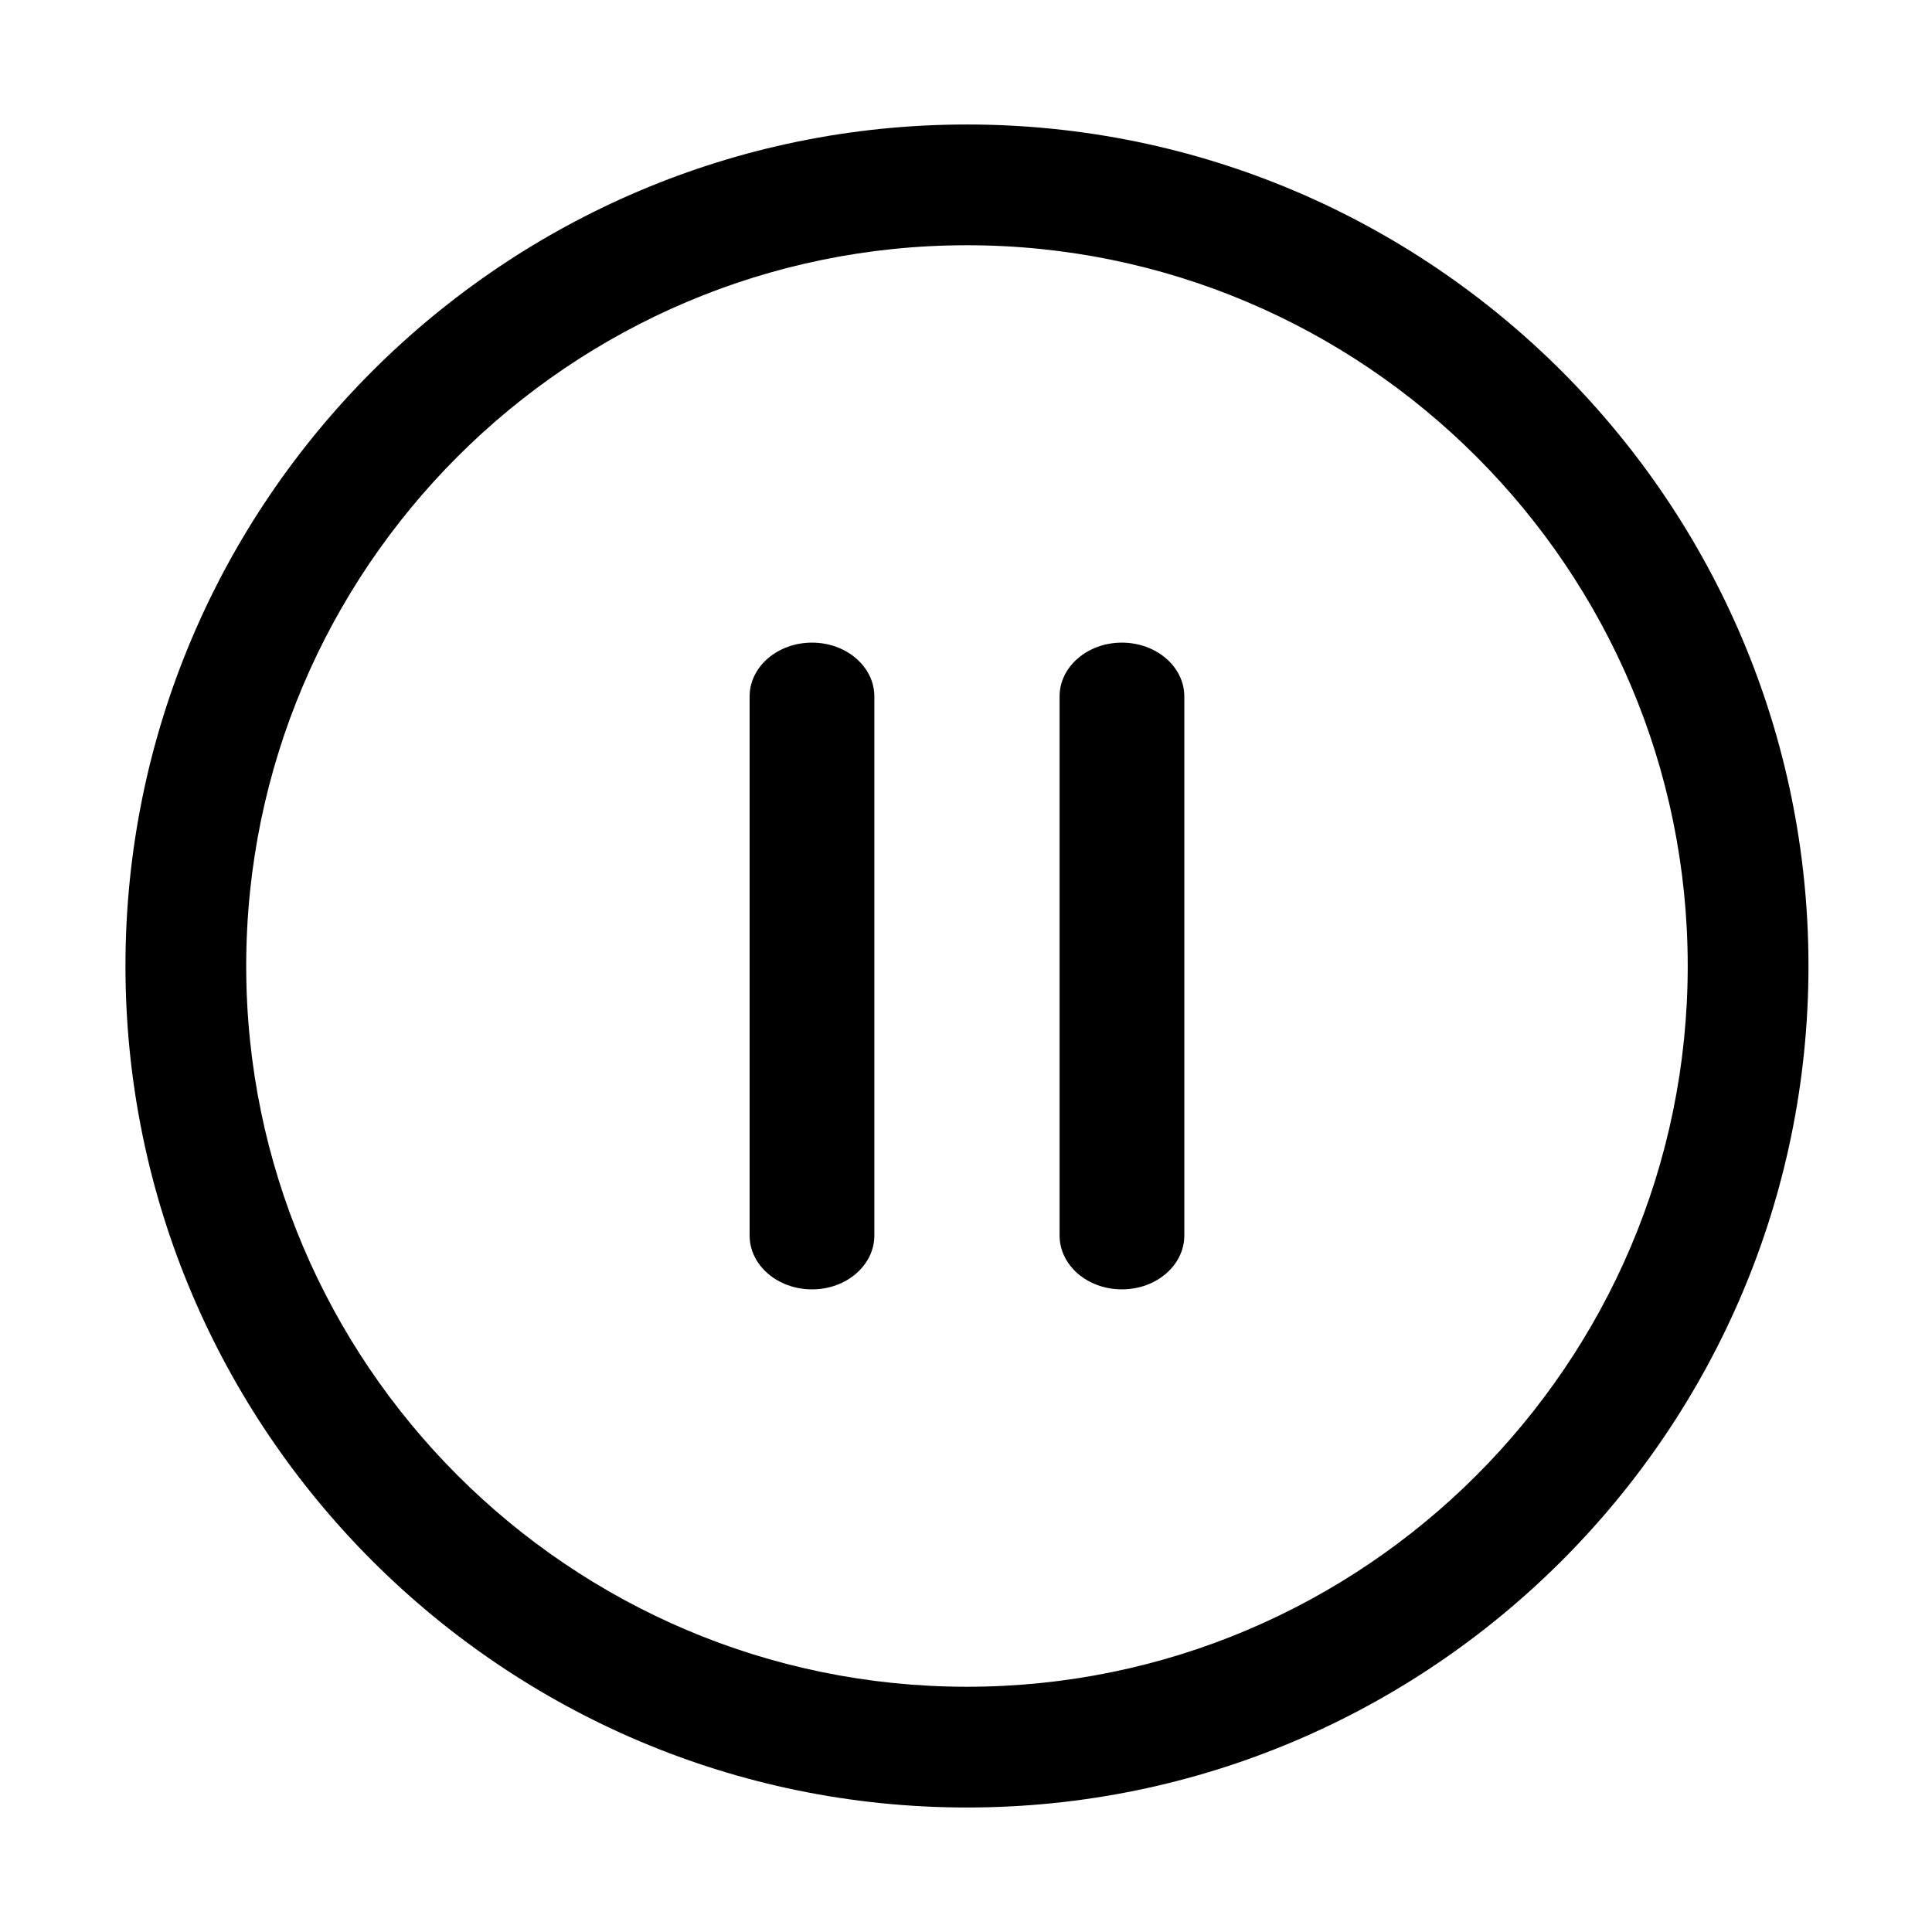
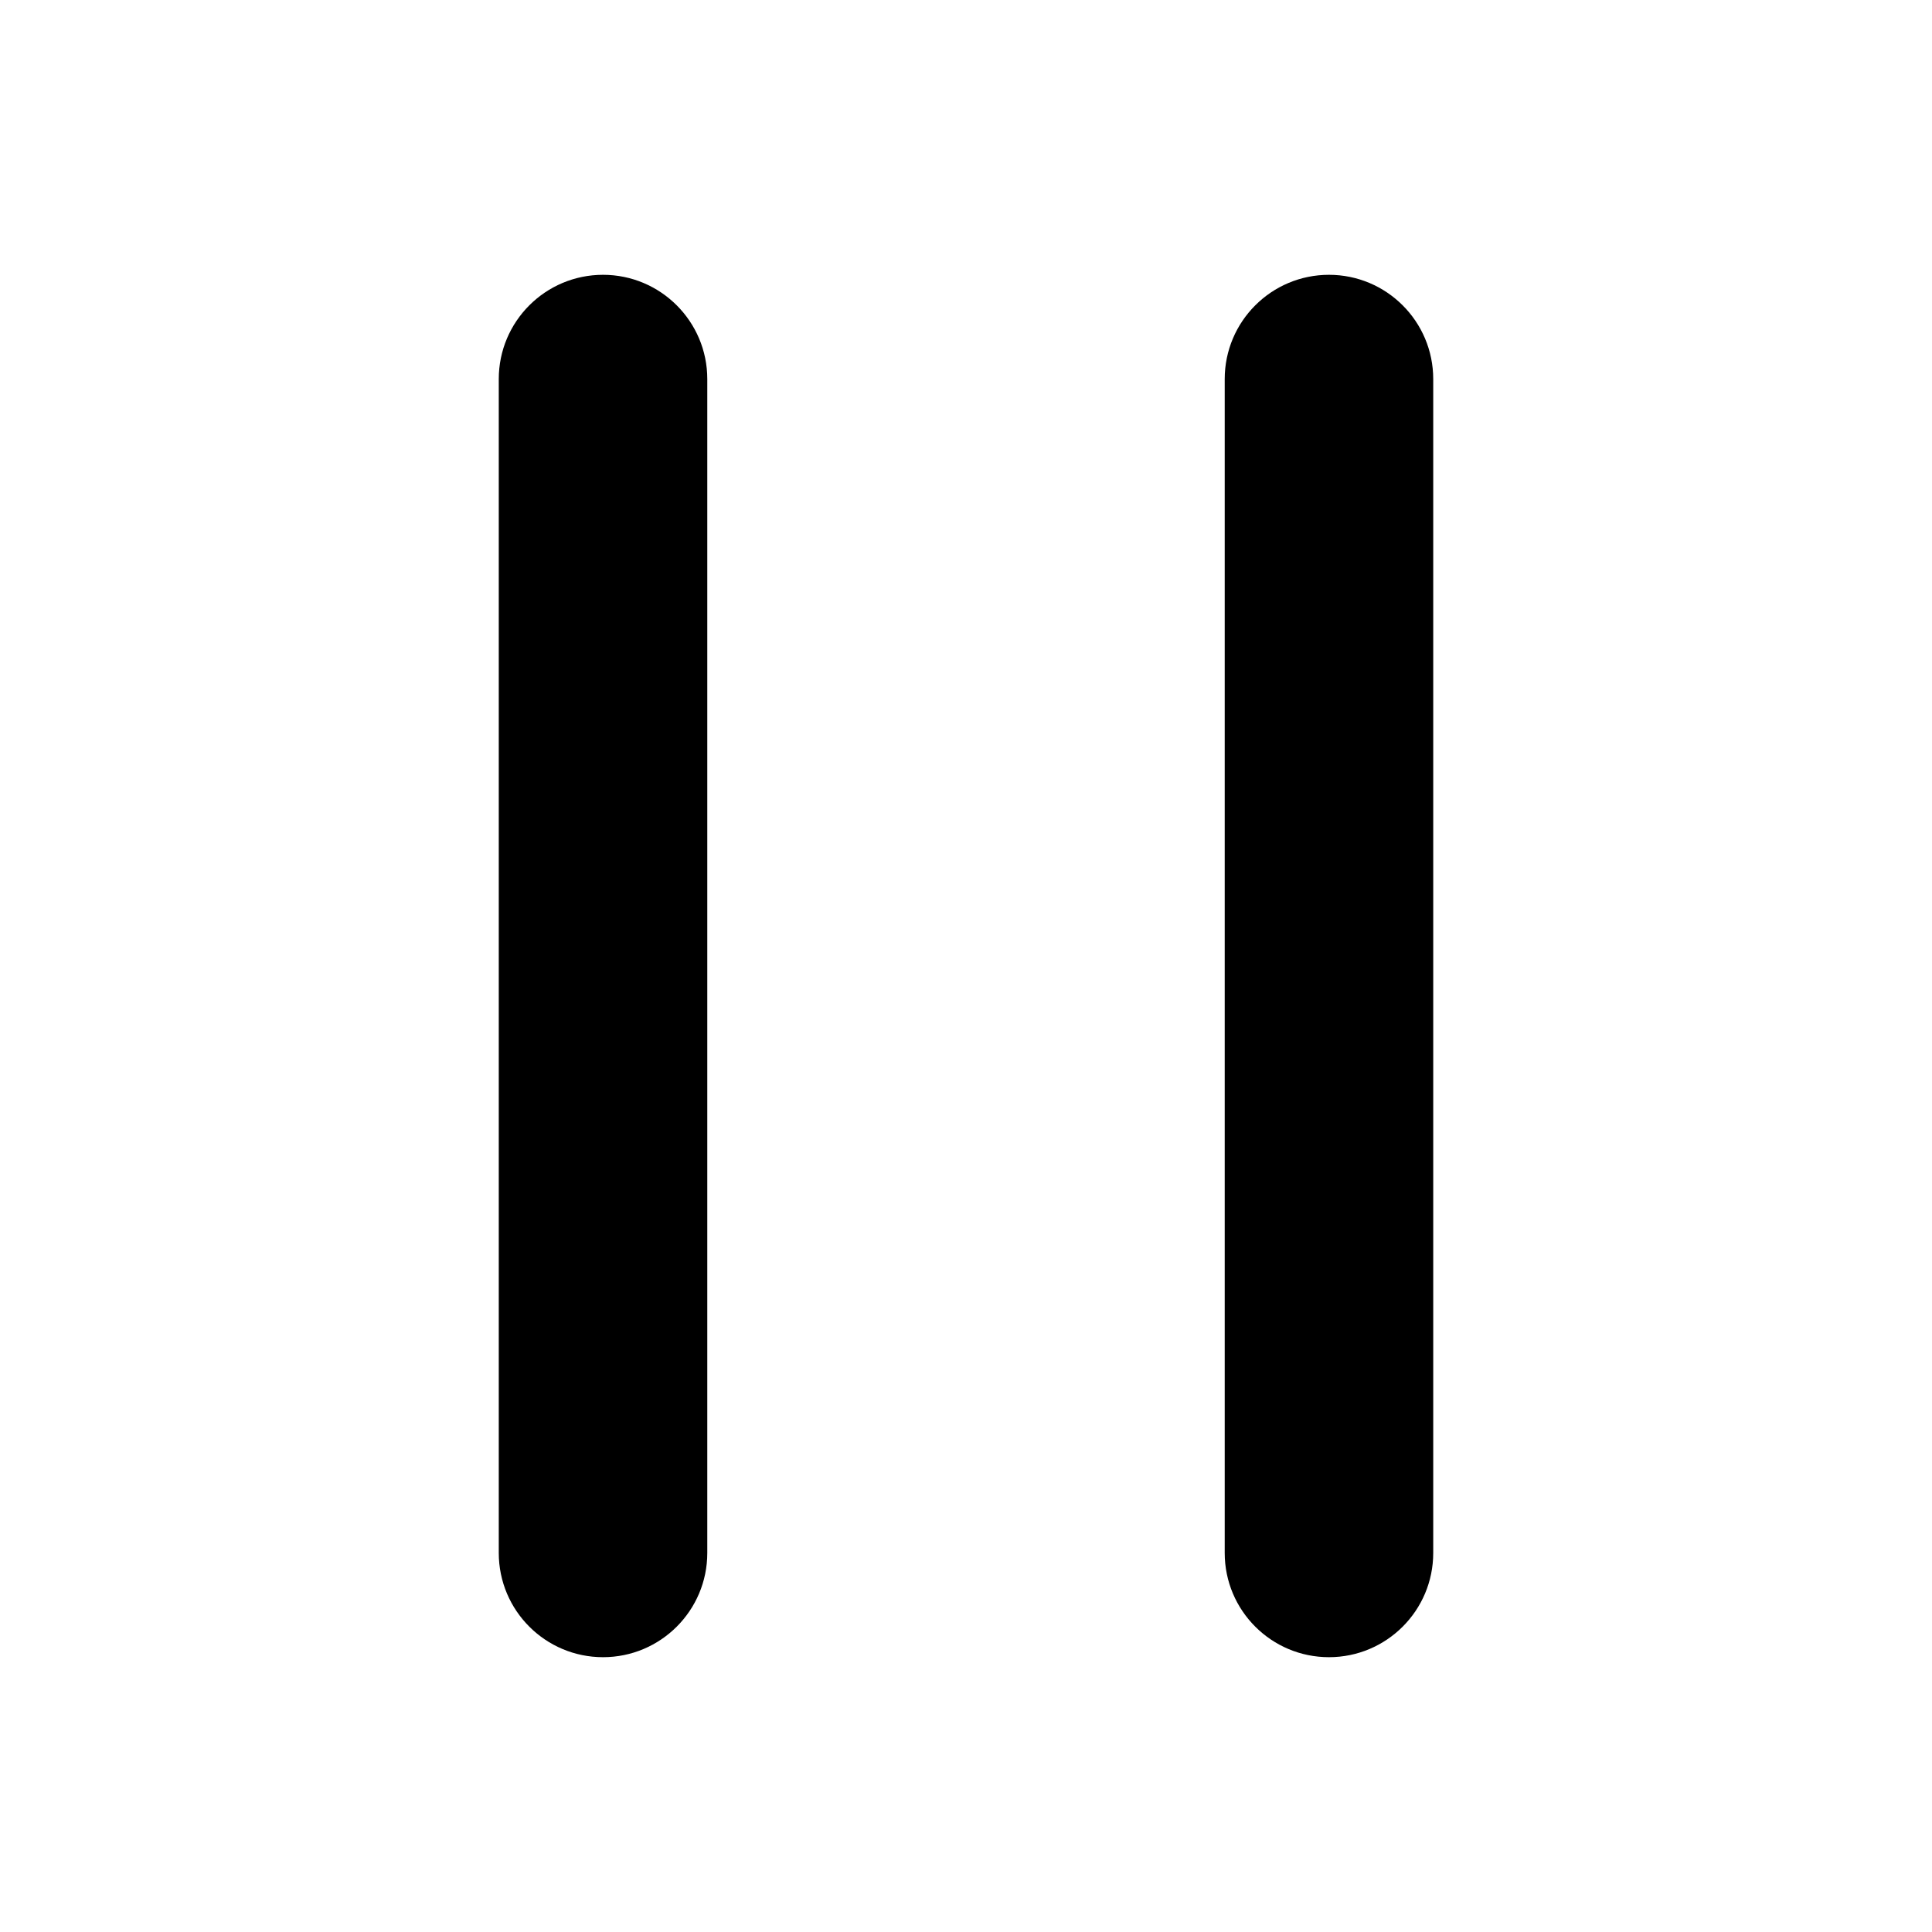
- <svg xmlns="http://www.w3.org/2000/svg" t="1707912856862" class="icon" viewBox="0 0 1024 1024" version="1.1" p-id="3821" width="128" height="128">
-   <path d="M430.4 340.608c-18.24 0-33.088 12.736-33.088 28.544v285.696c0 15.744 14.784 28.544 33.088 28.544 18.24 0 33.024-12.8 33.024-28.544V369.152c0-15.808-14.848-28.544-33.024-28.544zM594.624 340.608c-18.24 0-33.024 12.736-33.024 28.544v285.696c0 15.744 14.72 28.544 33.024 28.544s33.088-12.8 33.088-28.544V369.152c0-15.808-14.848-28.544-33.088-28.544z" p-id="3822" />
-   <path d="M512.512 65.984C266.56 65.984 66.496 266.048 66.496 512s200.064 446.016 446.016 446.016S958.528 757.952 958.528 512s-200.064-446.016-446.016-446.016z m0 828.032c-210.624 0-382.016-171.392-382.016-382.016s171.392-382.016 382.016-382.016S894.528 301.376 894.528 512s-171.392 382.016-382.016 382.016z" p-id="3823" />
+ <svg xmlns="http://www.w3.org/2000/svg" t="1707982237828" class="icon" viewBox="0 0 1024 1024" version="1.1" p-id="4159" width="128" height="128">
+   <path d="M319.618 145.655c-30.518 0-55.259 24.74-55.259 55.259l0 622.17c0 30.518 24.74 55.259 55.259 55.259s55.259-24.74 55.259-55.259l0-622.17C374.877 170.396 350.136 145.655 319.618 145.655z" p-id="4160" />
+   <path d="M704.382 145.655c-30.518 0-55.259 24.74-55.259 55.259l0 622.17c0 30.518 24.74 55.259 55.259 55.259s55.259-24.74 55.259-55.259l0-622.17C759.64 170.396 734.9 145.655 704.382 145.655z" p-id="4161" />
</svg>
